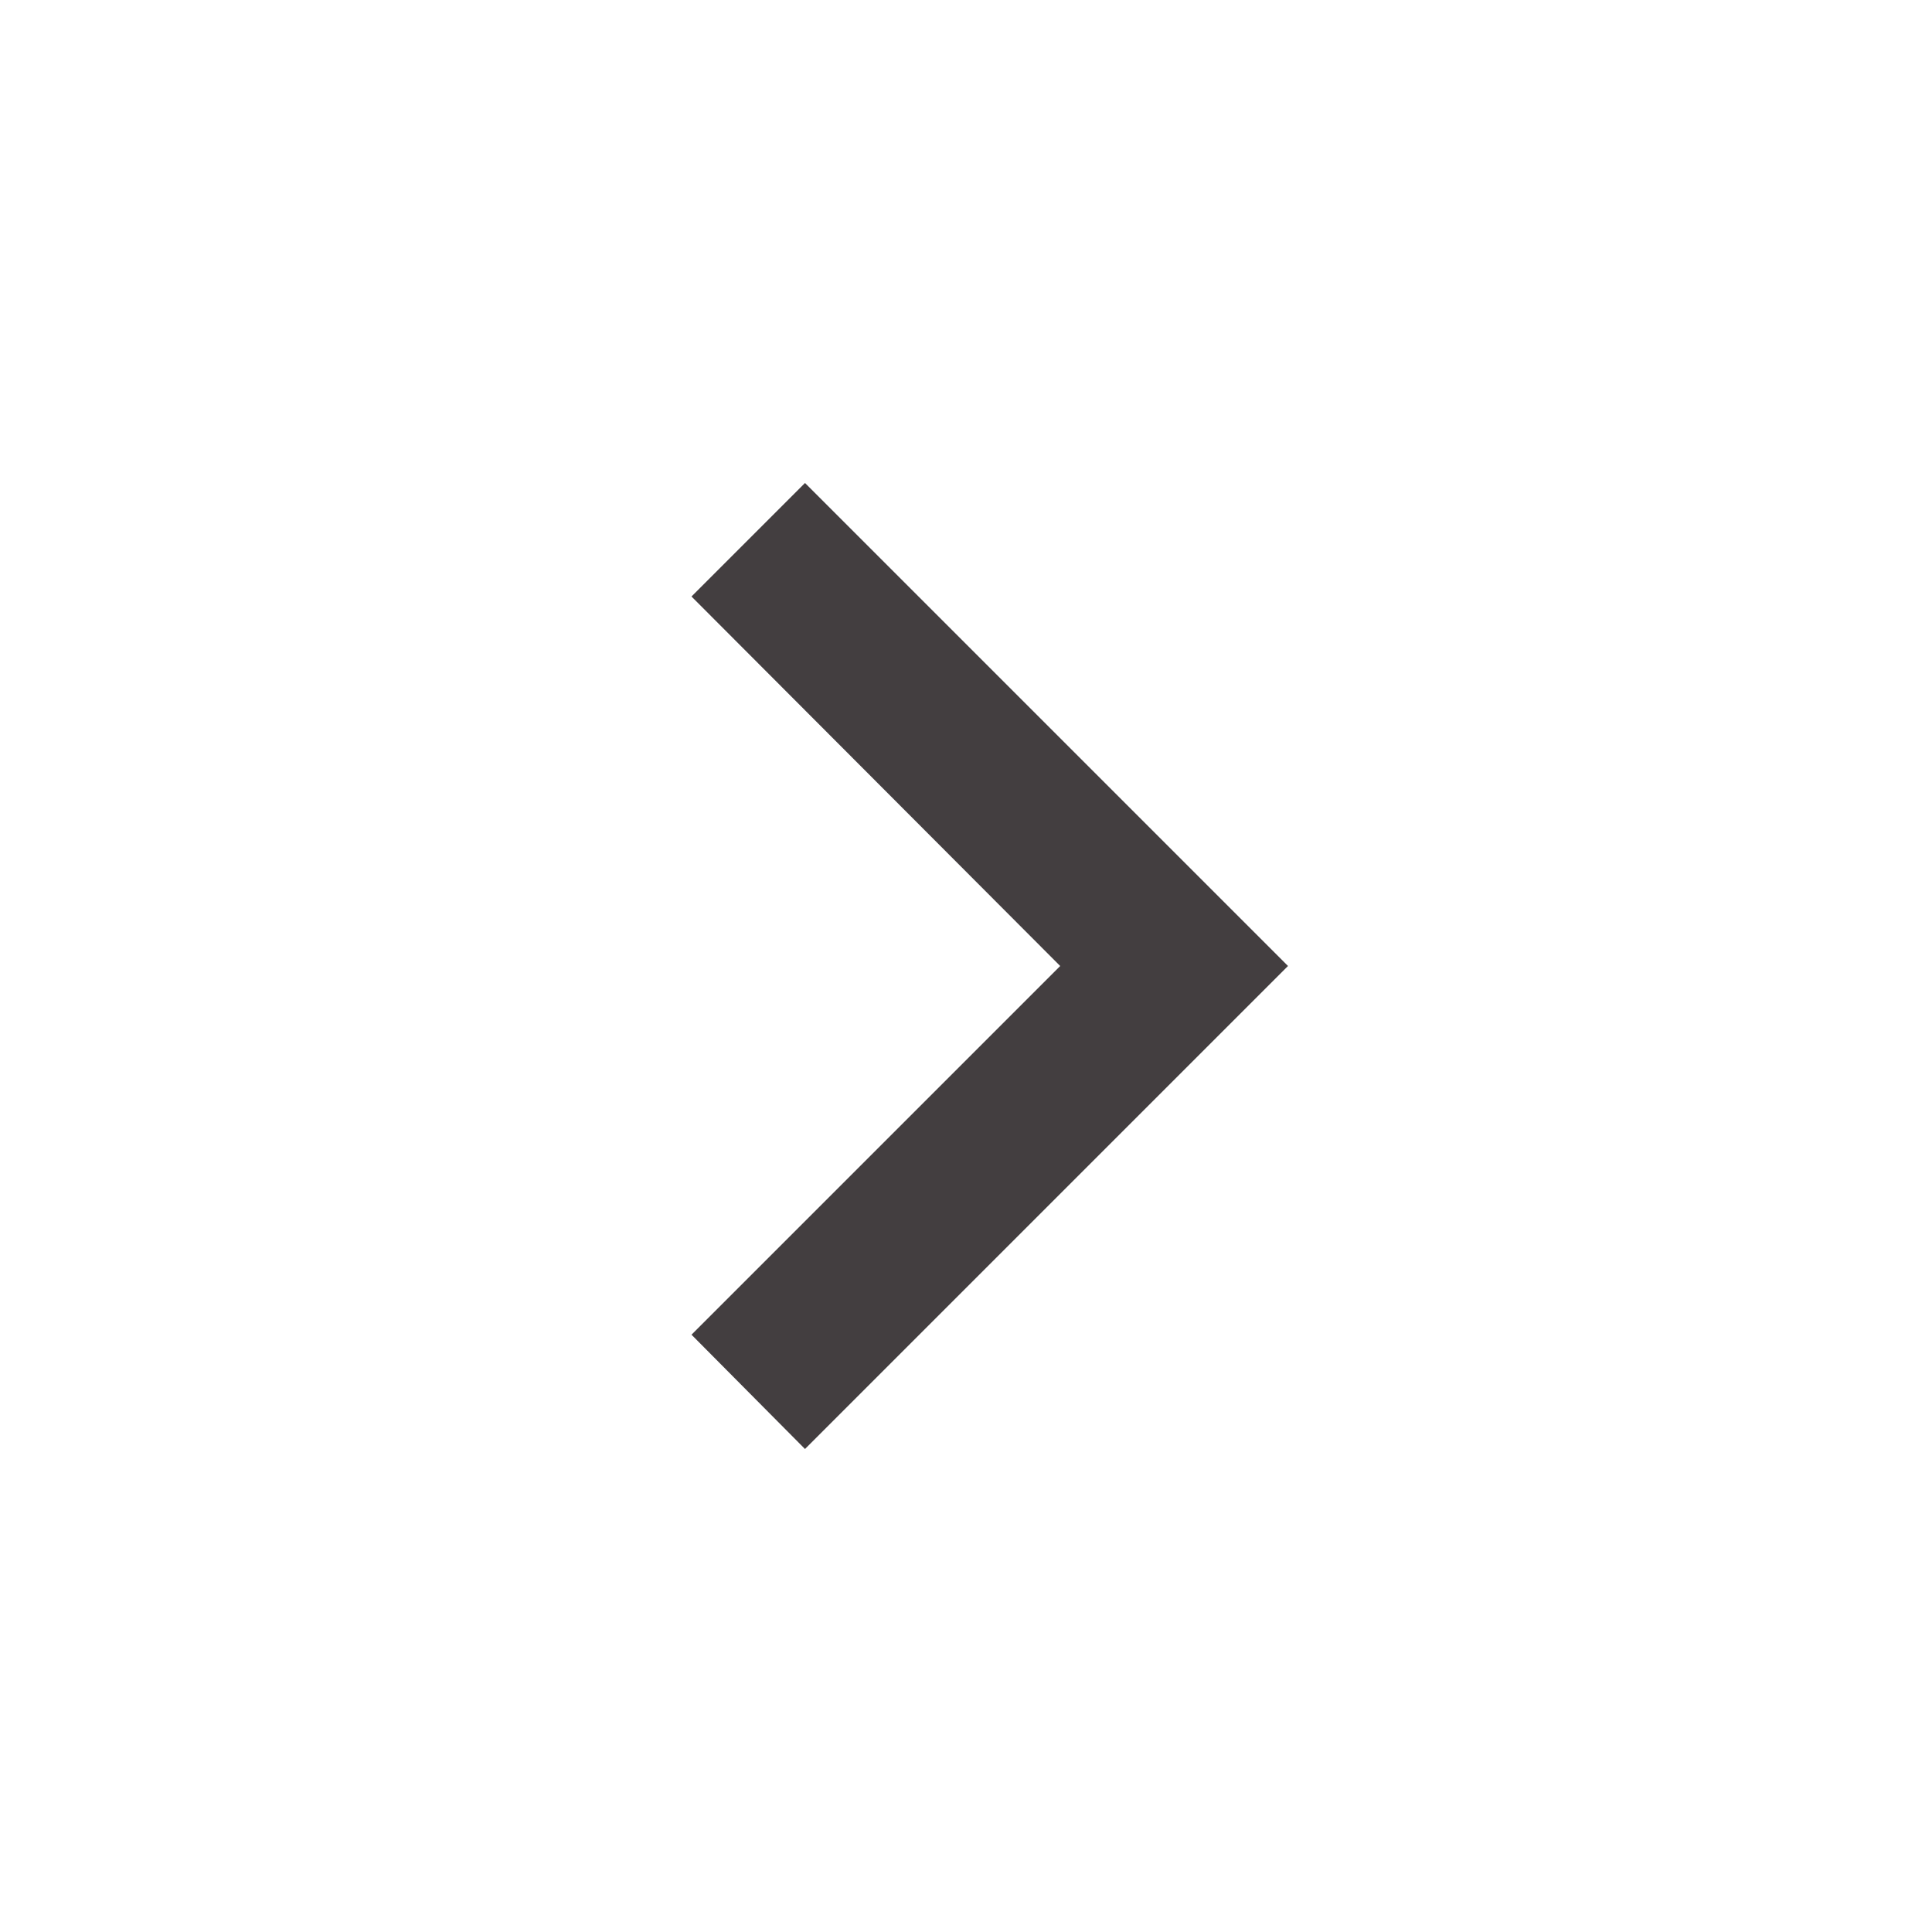
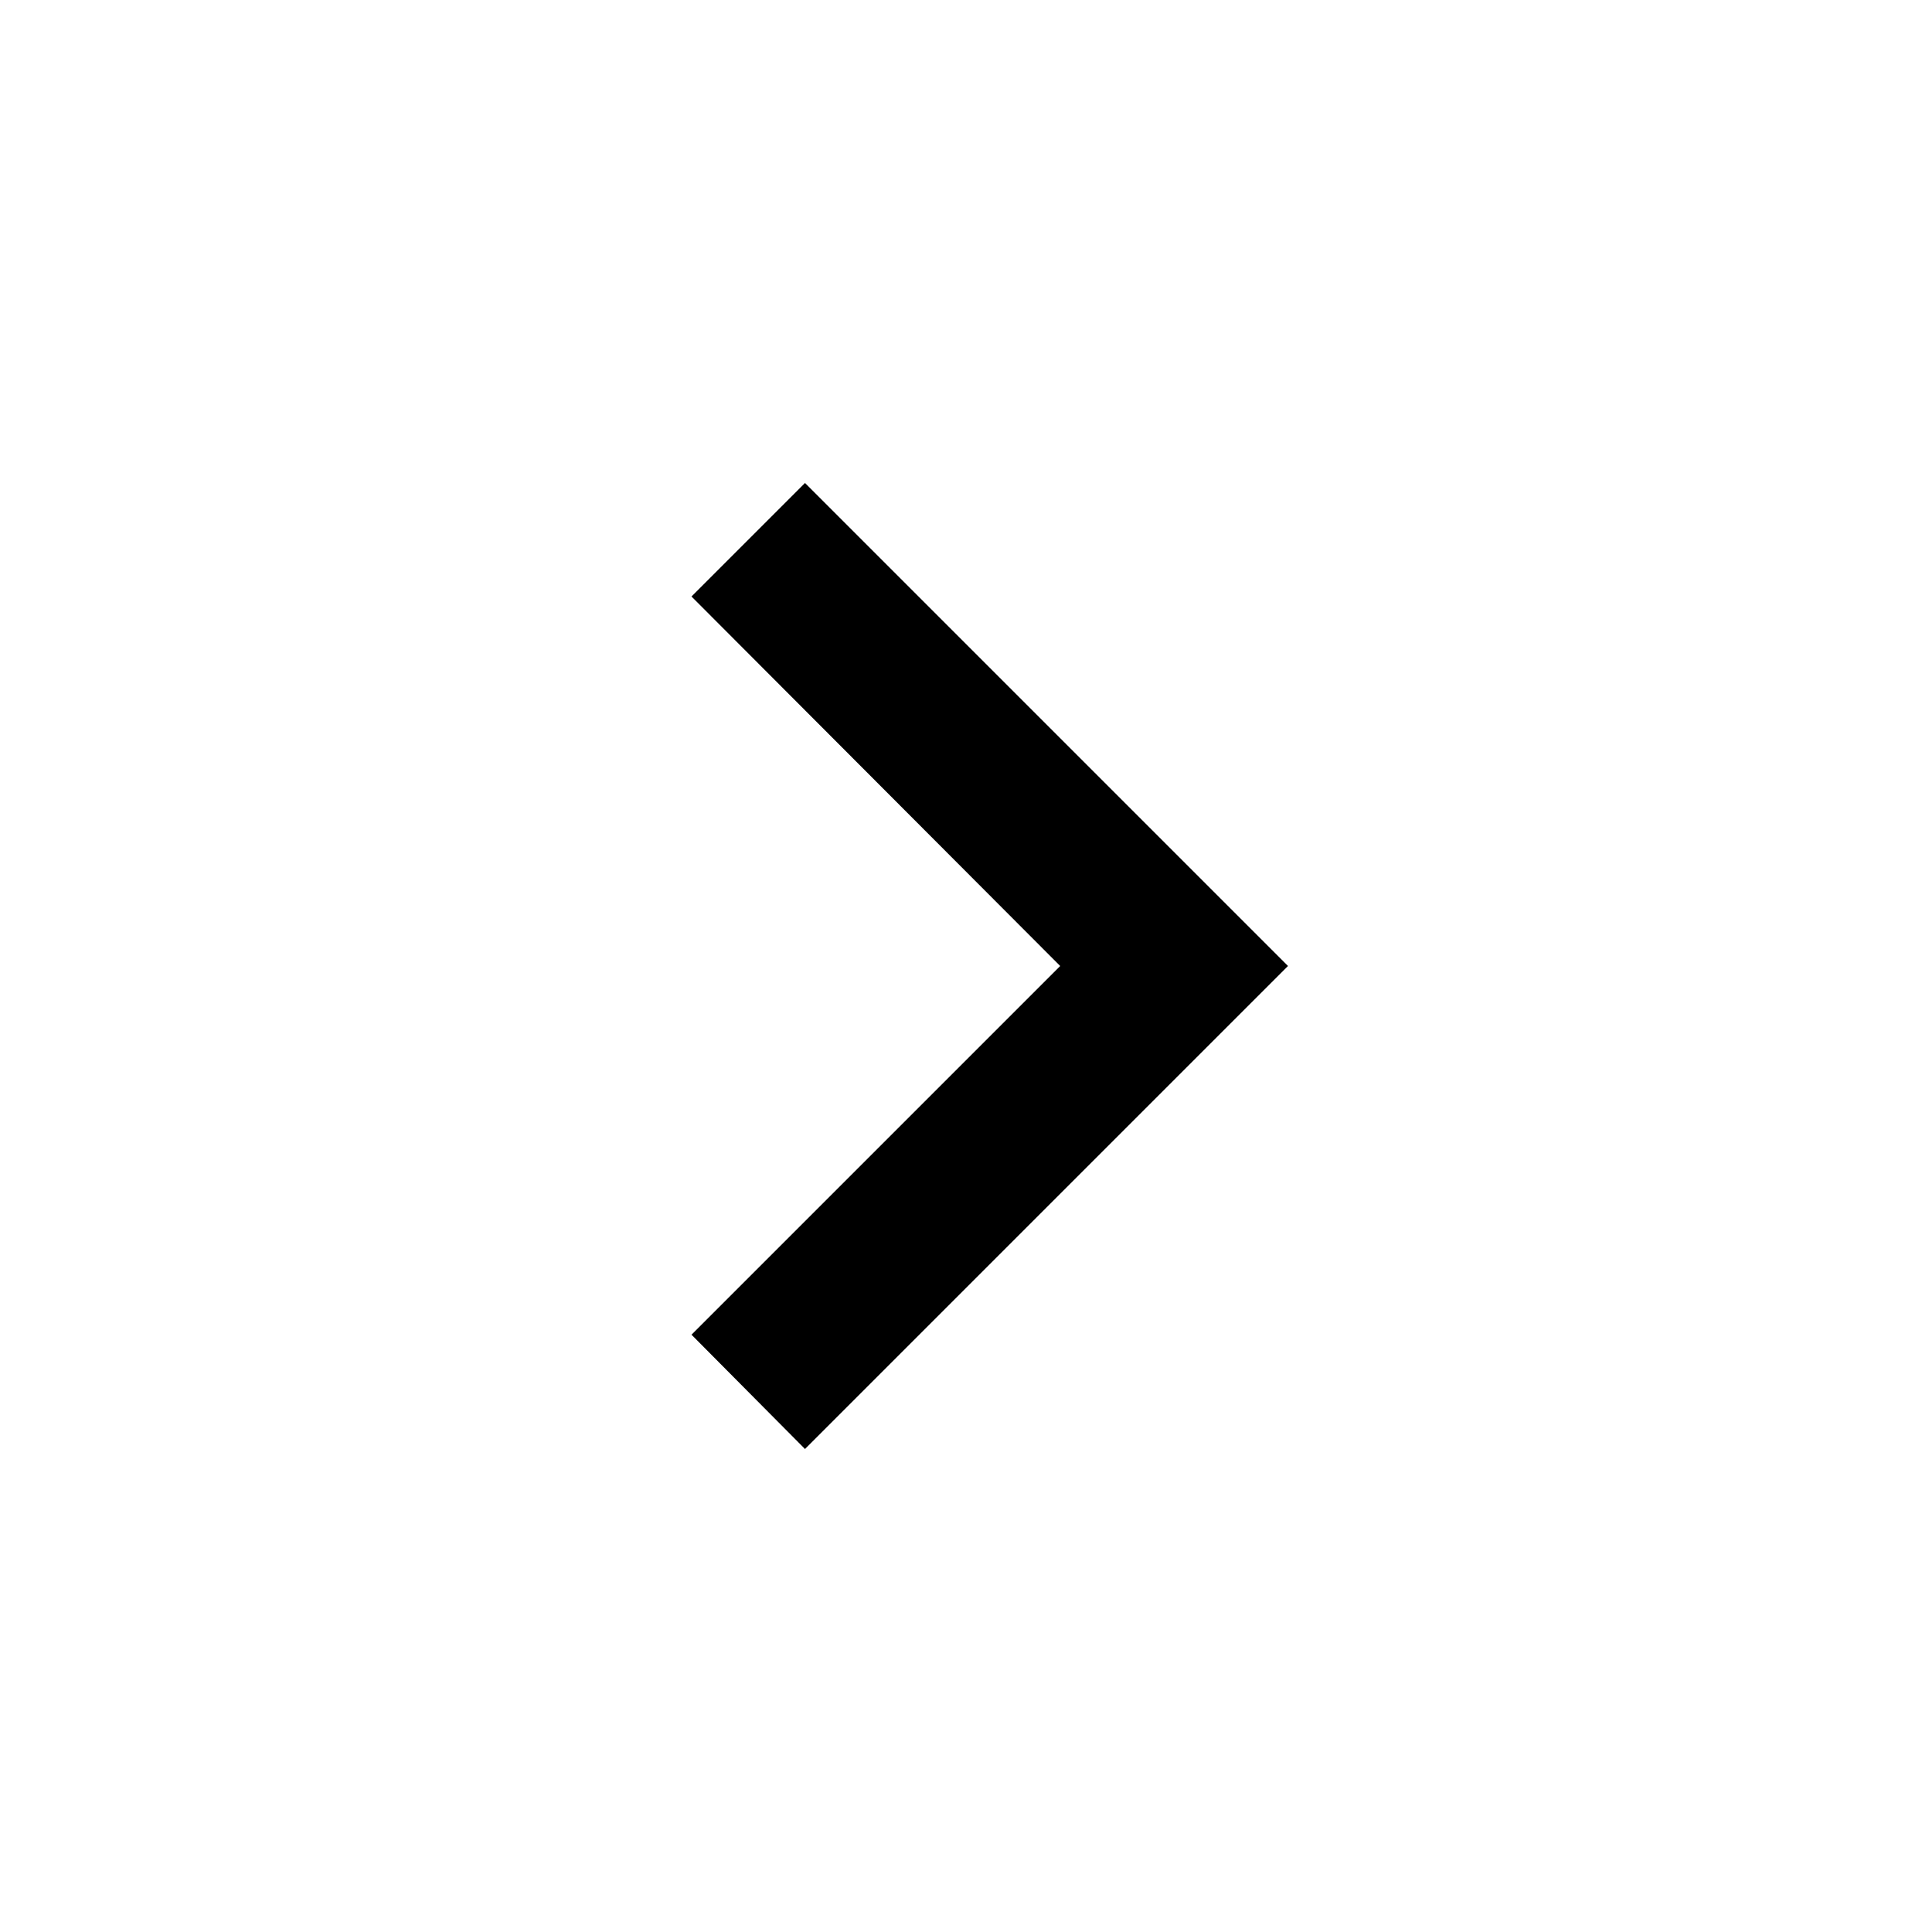
<svg xmlns="http://www.w3.org/2000/svg" width="24" height="24" viewBox="0 0 24 24" fill="none">
  <g id="chevron-right">
-     <path id="Vector" d="M8.59 16.58L13.17 12L8.59 7.41L10 6L16 12L10 18L8.59 16.58Z" fill="#433E40" />
+     <path id="Vector" d="M8.59 16.58L13.17 12L8.59 7.41L10 6L16 12L10 18L8.59 16.58Z" fill="currentColor" />
  </g>
</svg>
